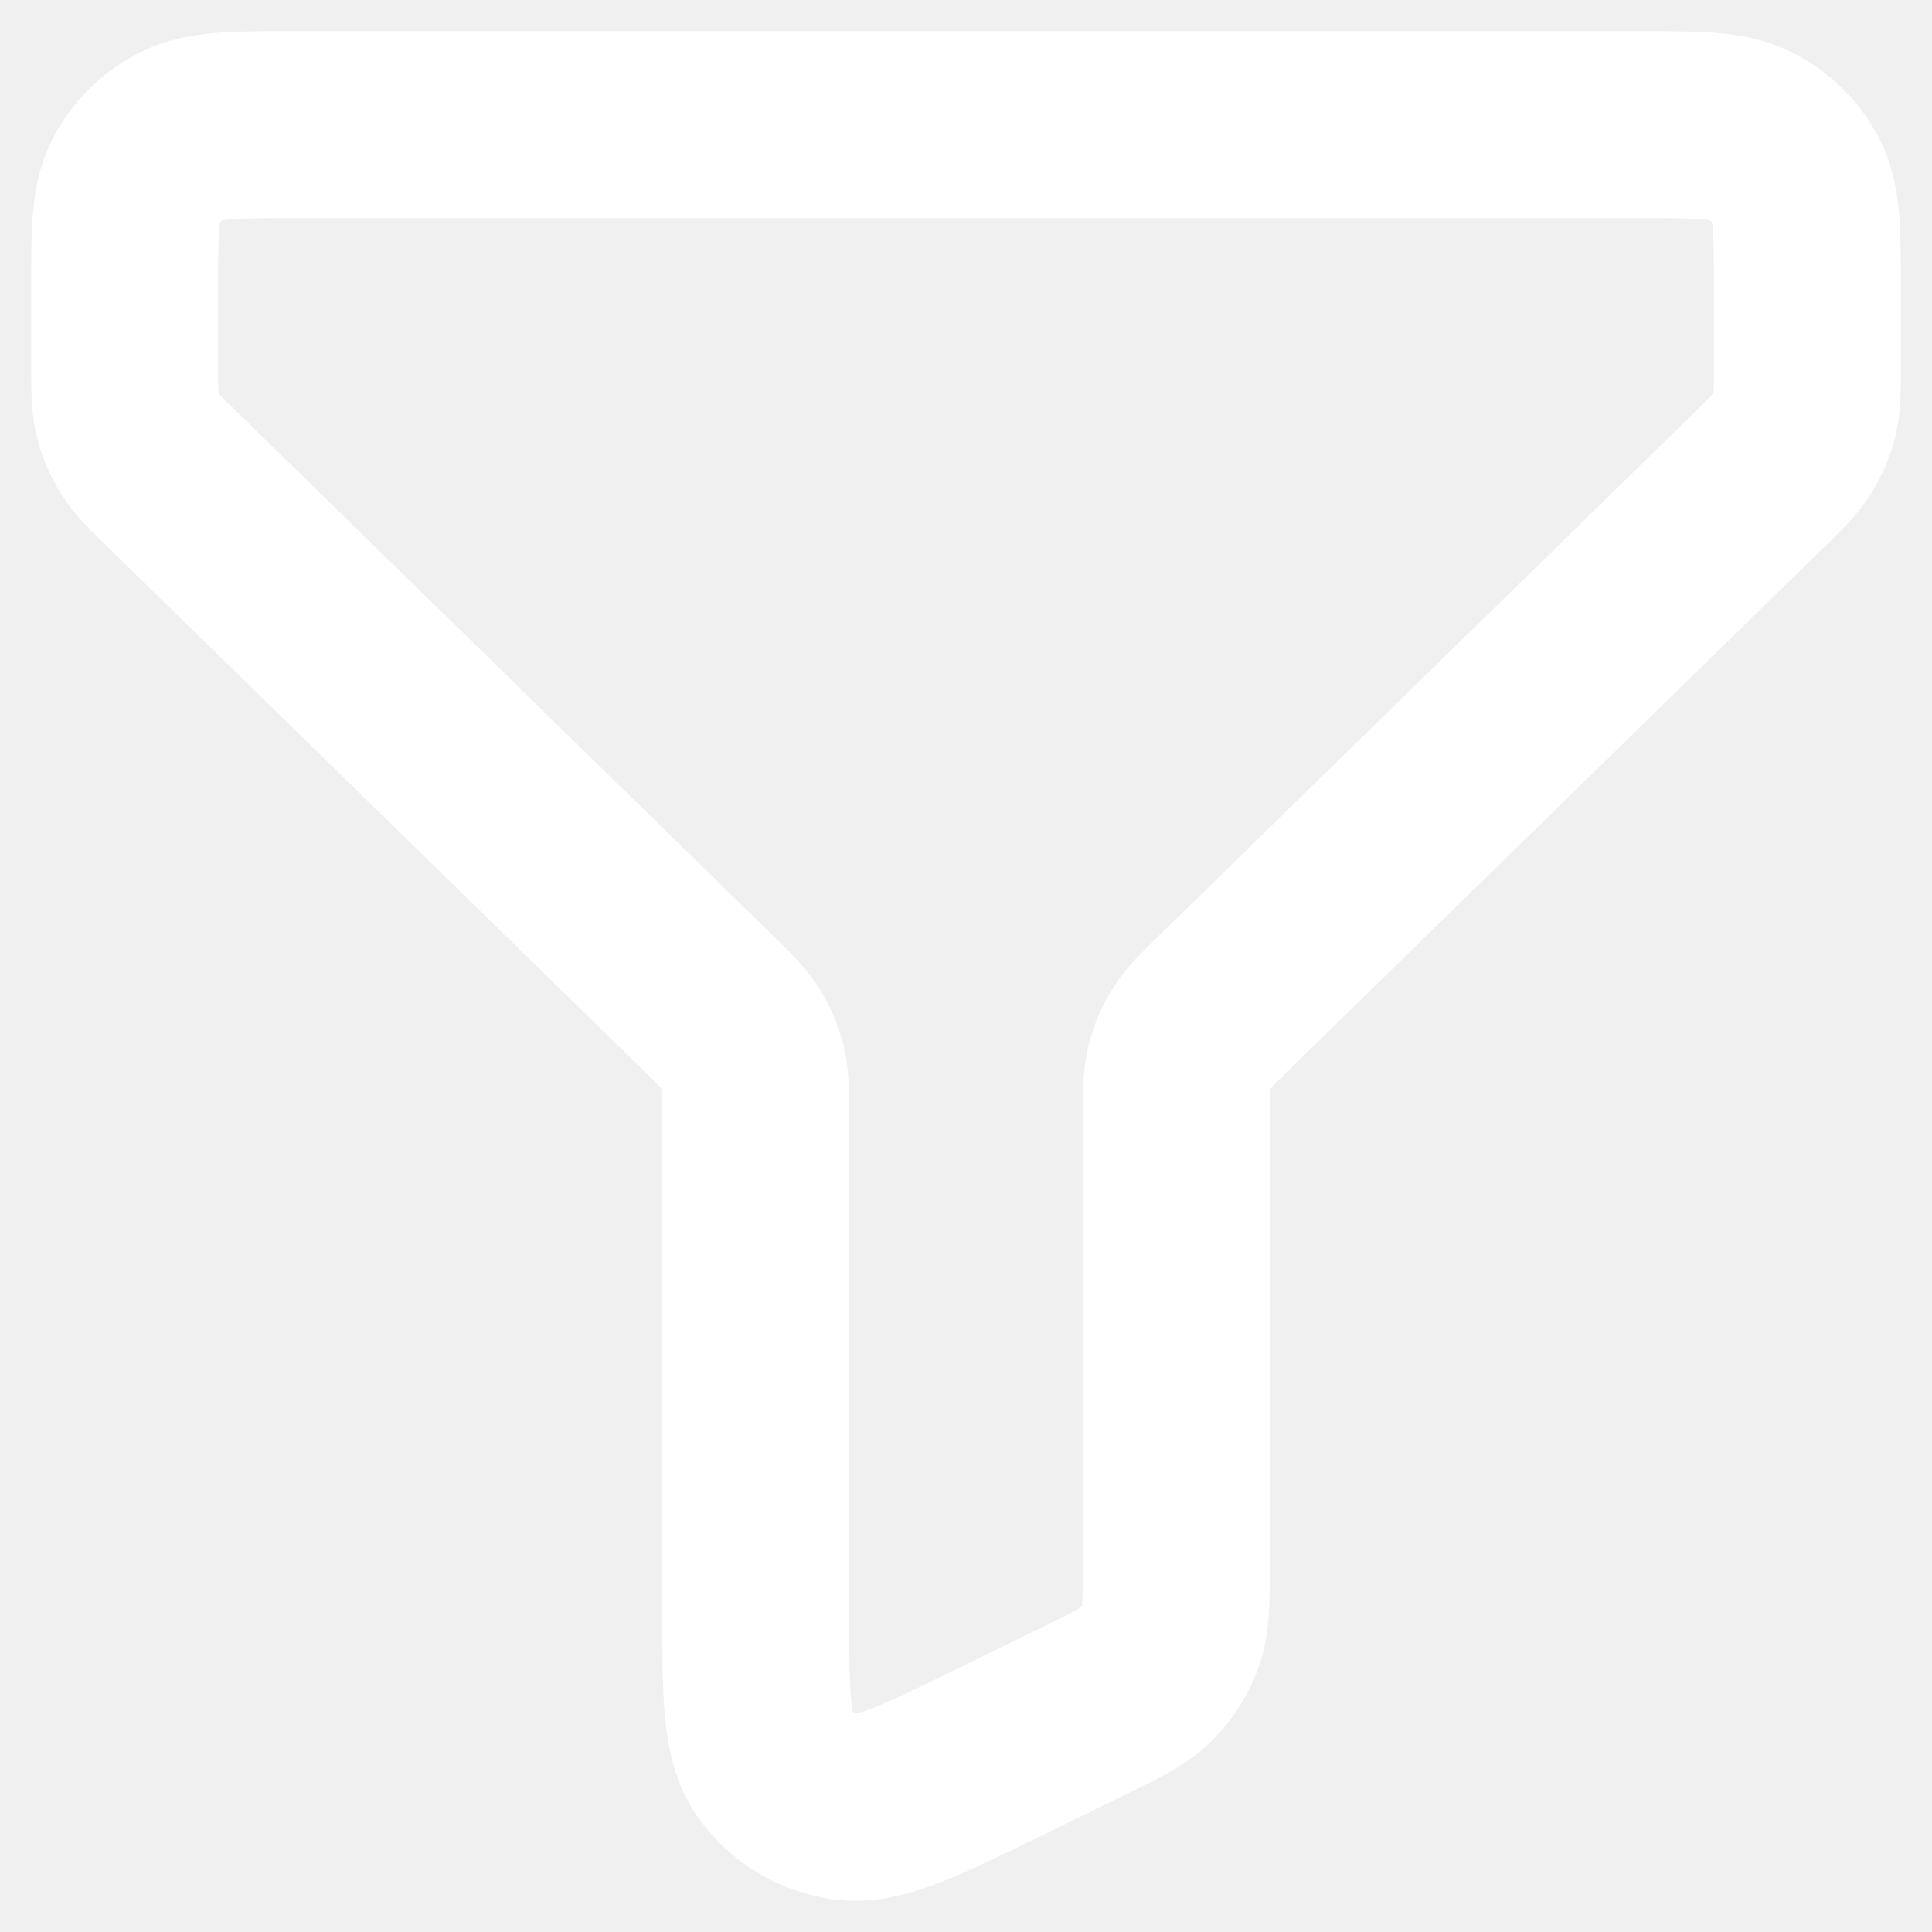
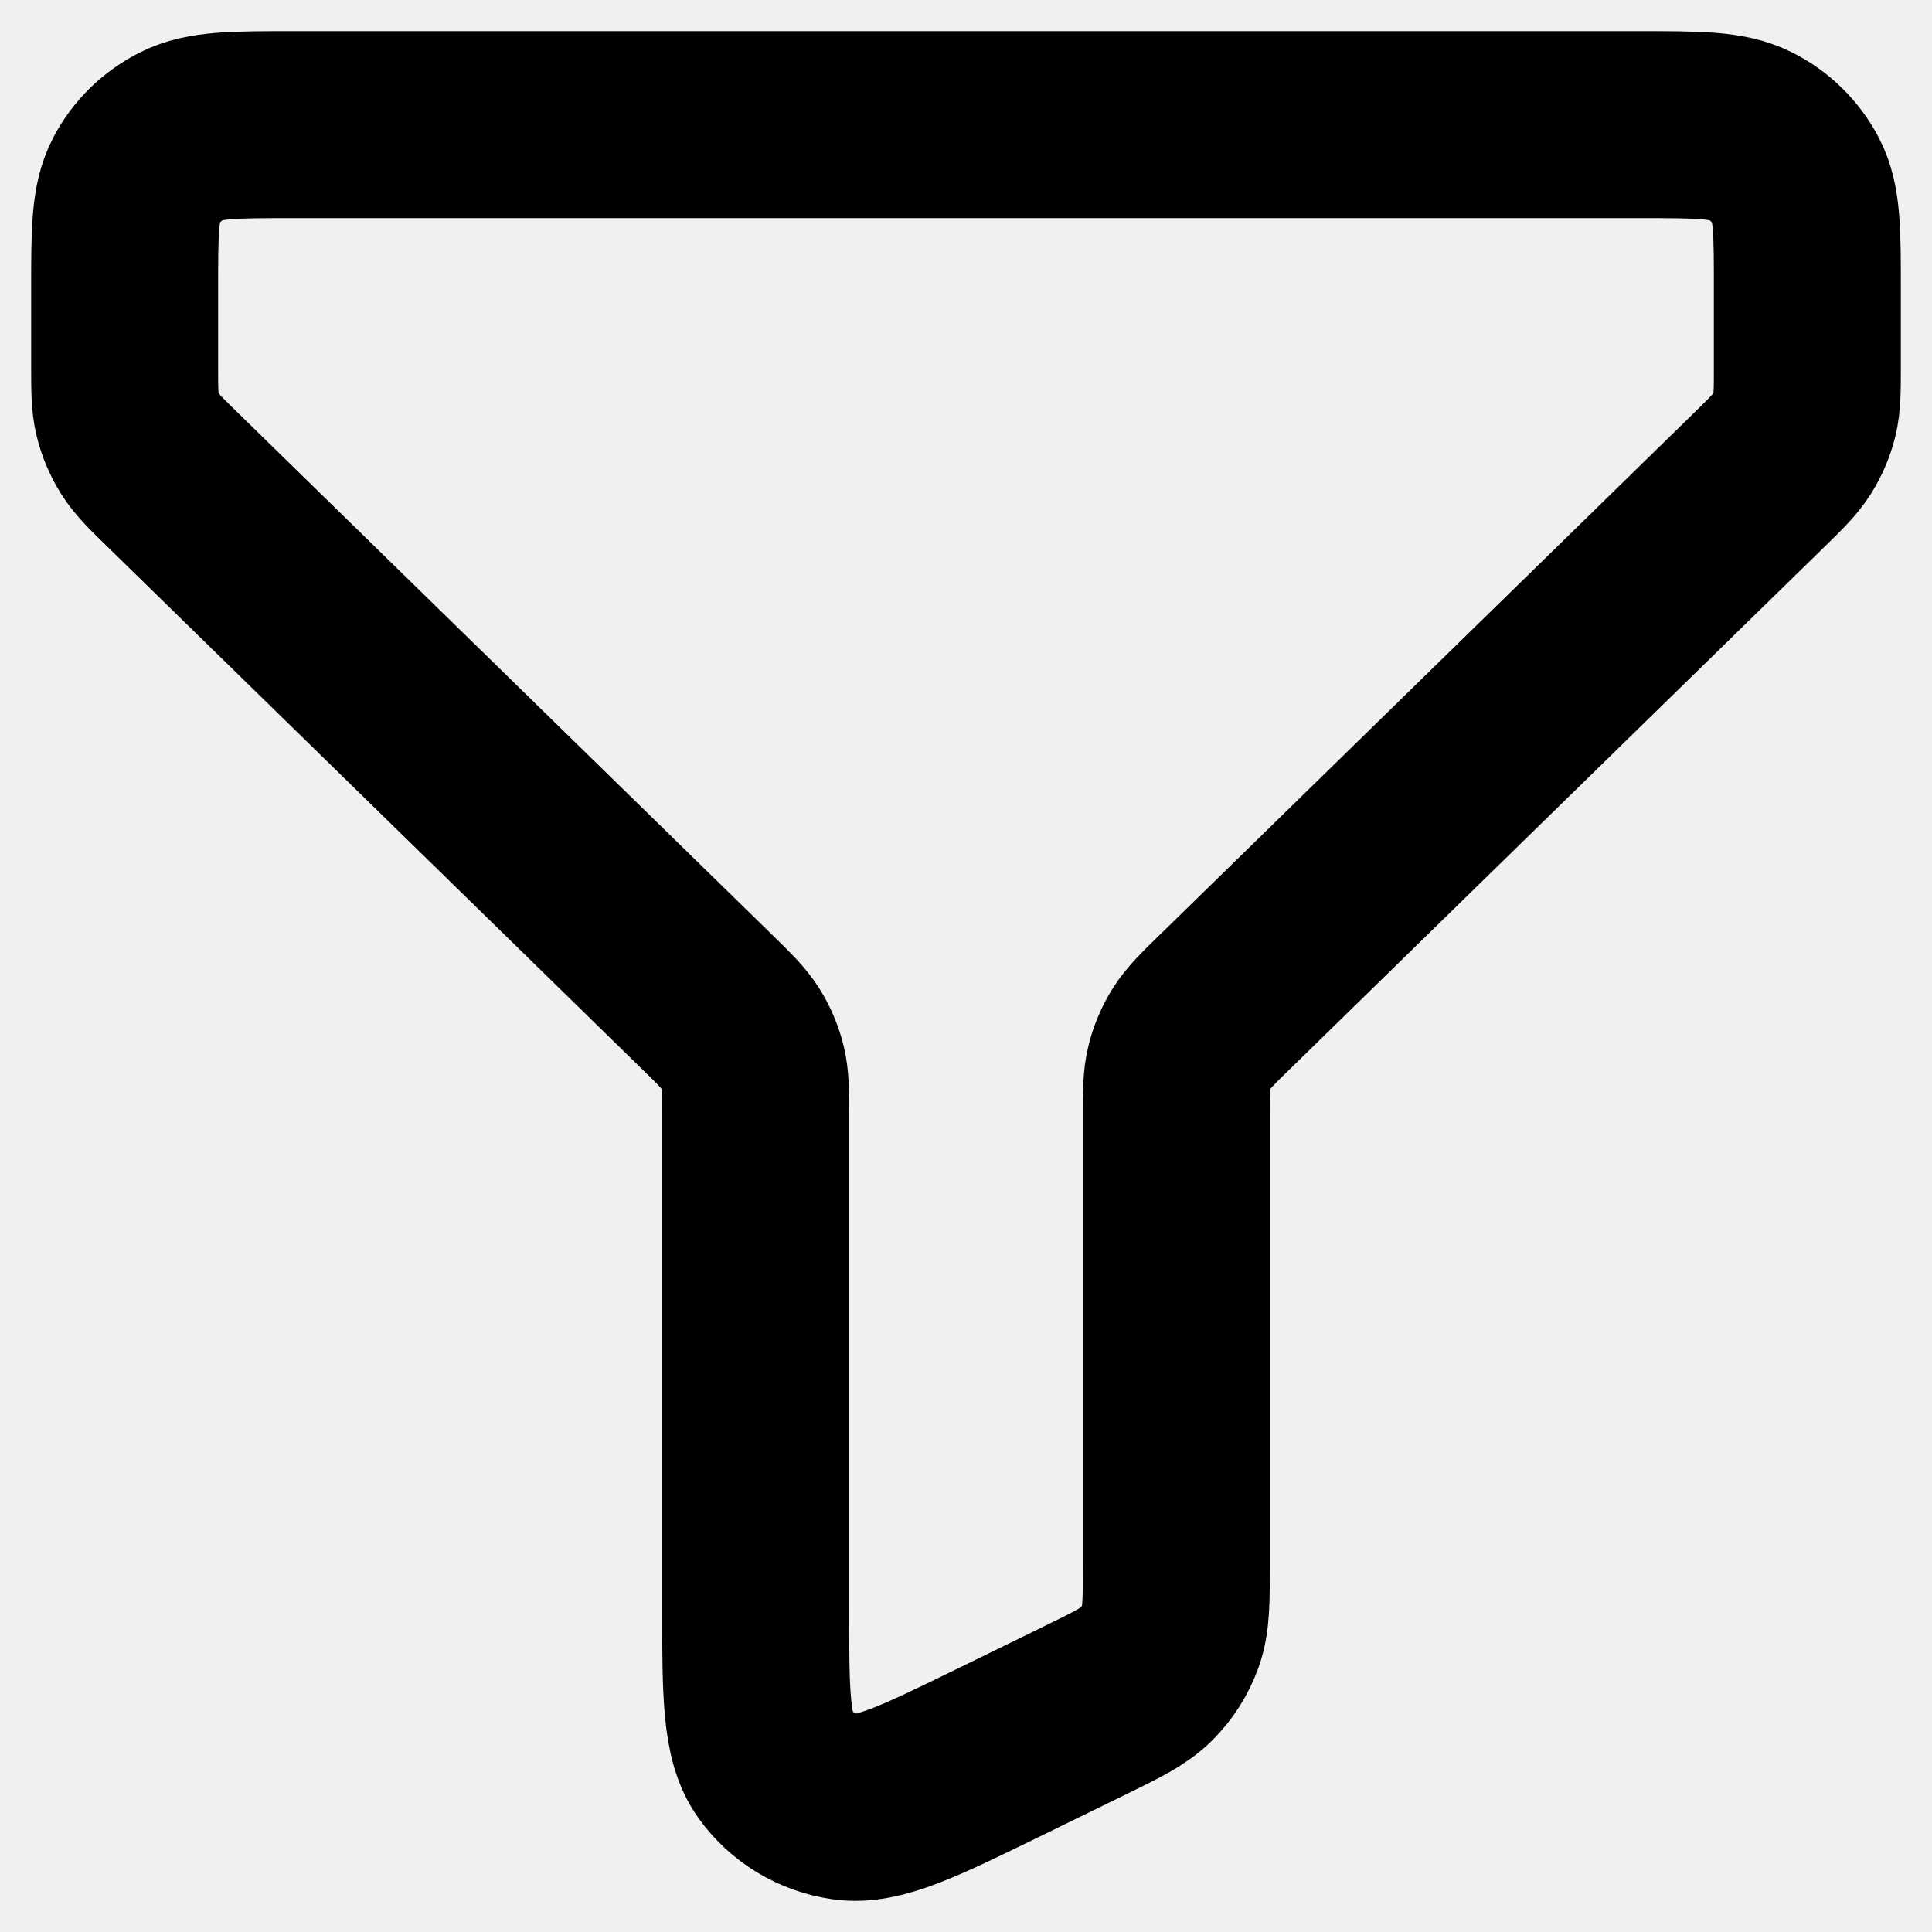
<svg xmlns="http://www.w3.org/2000/svg" fill="none" viewBox="0 0 31 31">
-   <path d="M29 4.638c0-.923 0-1.385-.185-1.738a1.666 1.666 0 0 0-.736-.72C27.718 2 27.244 2 26.299 2H4.7c-.945 0-1.417 0-1.778.18-.317.158-.575.41-.737.72C2 3.253 2 3.715 2 4.638v1.215c0 .404 0 .605.047.795.041.168.11.329.202.476.104.167.25.31.542.594l8.543 8.347c.292.285.437.427.542.593.092.147.162.309.203.477.046.188.046.387.046.782v7.84c0 1.414 0 2.12.305 2.546.266.372.676.62 1.135.686.526.076 1.173-.24 2.467-.872l1.35-.66c.542-.264.812-.397 1.01-.594a1.64 1.64 0 0 0 .39-.615c.093-.262.093-.558.093-1.15v-7.169c0-.403 0-.604.047-.794.041-.168.11-.33.202-.477.104-.165.248-.307.536-.588l.006-.005 8.543-8.347c.292-.285.437-.427.542-.594.092-.147.162-.308.203-.476C29 6.46 29 6.261 29 5.866V4.638Z" stroke="#fff" stroke-width="3" stroke-linecap="round" stroke-linejoin="round" />
+   <path d="M29 4.638c0-.923 0-1.385-.185-1.738a1.666 1.666 0 0 0-.736-.72C27.718 2 27.244 2 26.299 2H4.7c-.945 0-1.417 0-1.778.18-.317.158-.575.41-.737.72C2 3.253 2 3.715 2 4.638v1.215c0 .404 0 .605.047.795.041.168.11.329.202.476.104.167.25.31.542.594l8.543 8.347c.292.285.437.427.542.593.092.147.162.309.203.477.046.188.046.387.046.782v7.84c0 1.414 0 2.12.305 2.546.266.372.676.62 1.135.686.526.076 1.173-.24 2.467-.872l1.35-.66c.542-.264.812-.397 1.01-.594a1.64 1.64 0 0 0 .39-.615c.093-.262.093-.558.093-1.15v-7.169c0-.403 0-.604.047-.794.041-.168.11-.33.202-.477.104-.165.248-.307.536-.588l.006-.005 8.543-8.347c.292-.285.437-.427.542-.594.092-.147.162-.308.203-.476C29 6.46 29 6.261 29 5.866V4.638Z" stroke="#000000" stroke-width="3" stroke-linecap="round" stroke-linejoin="round" />
</svg>
